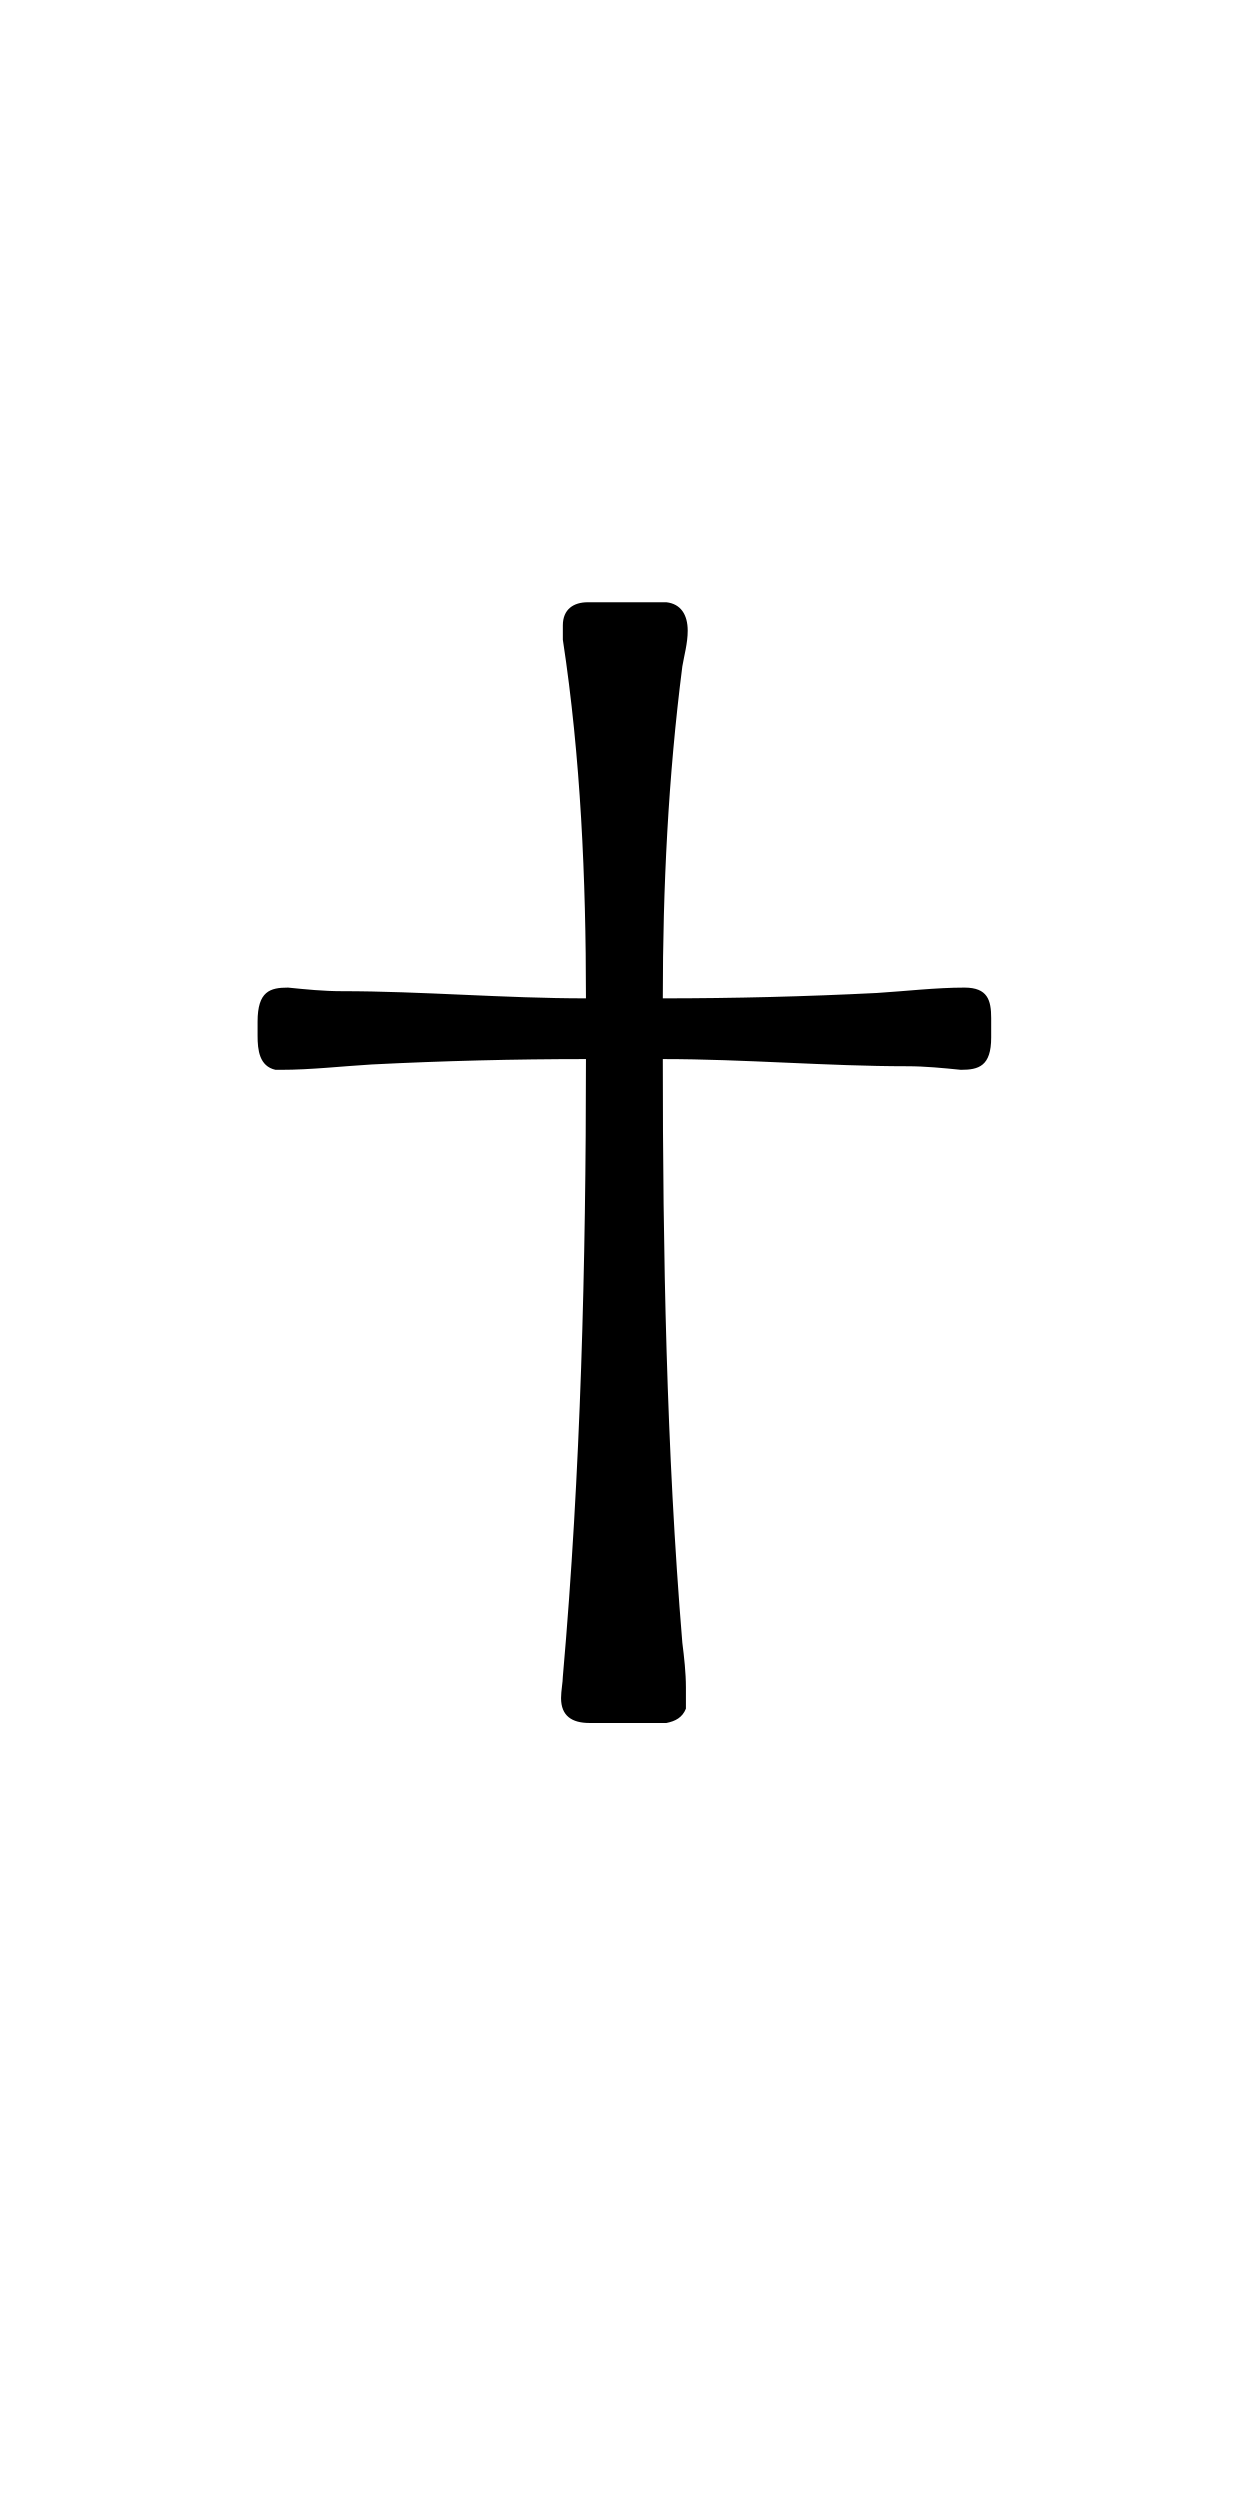
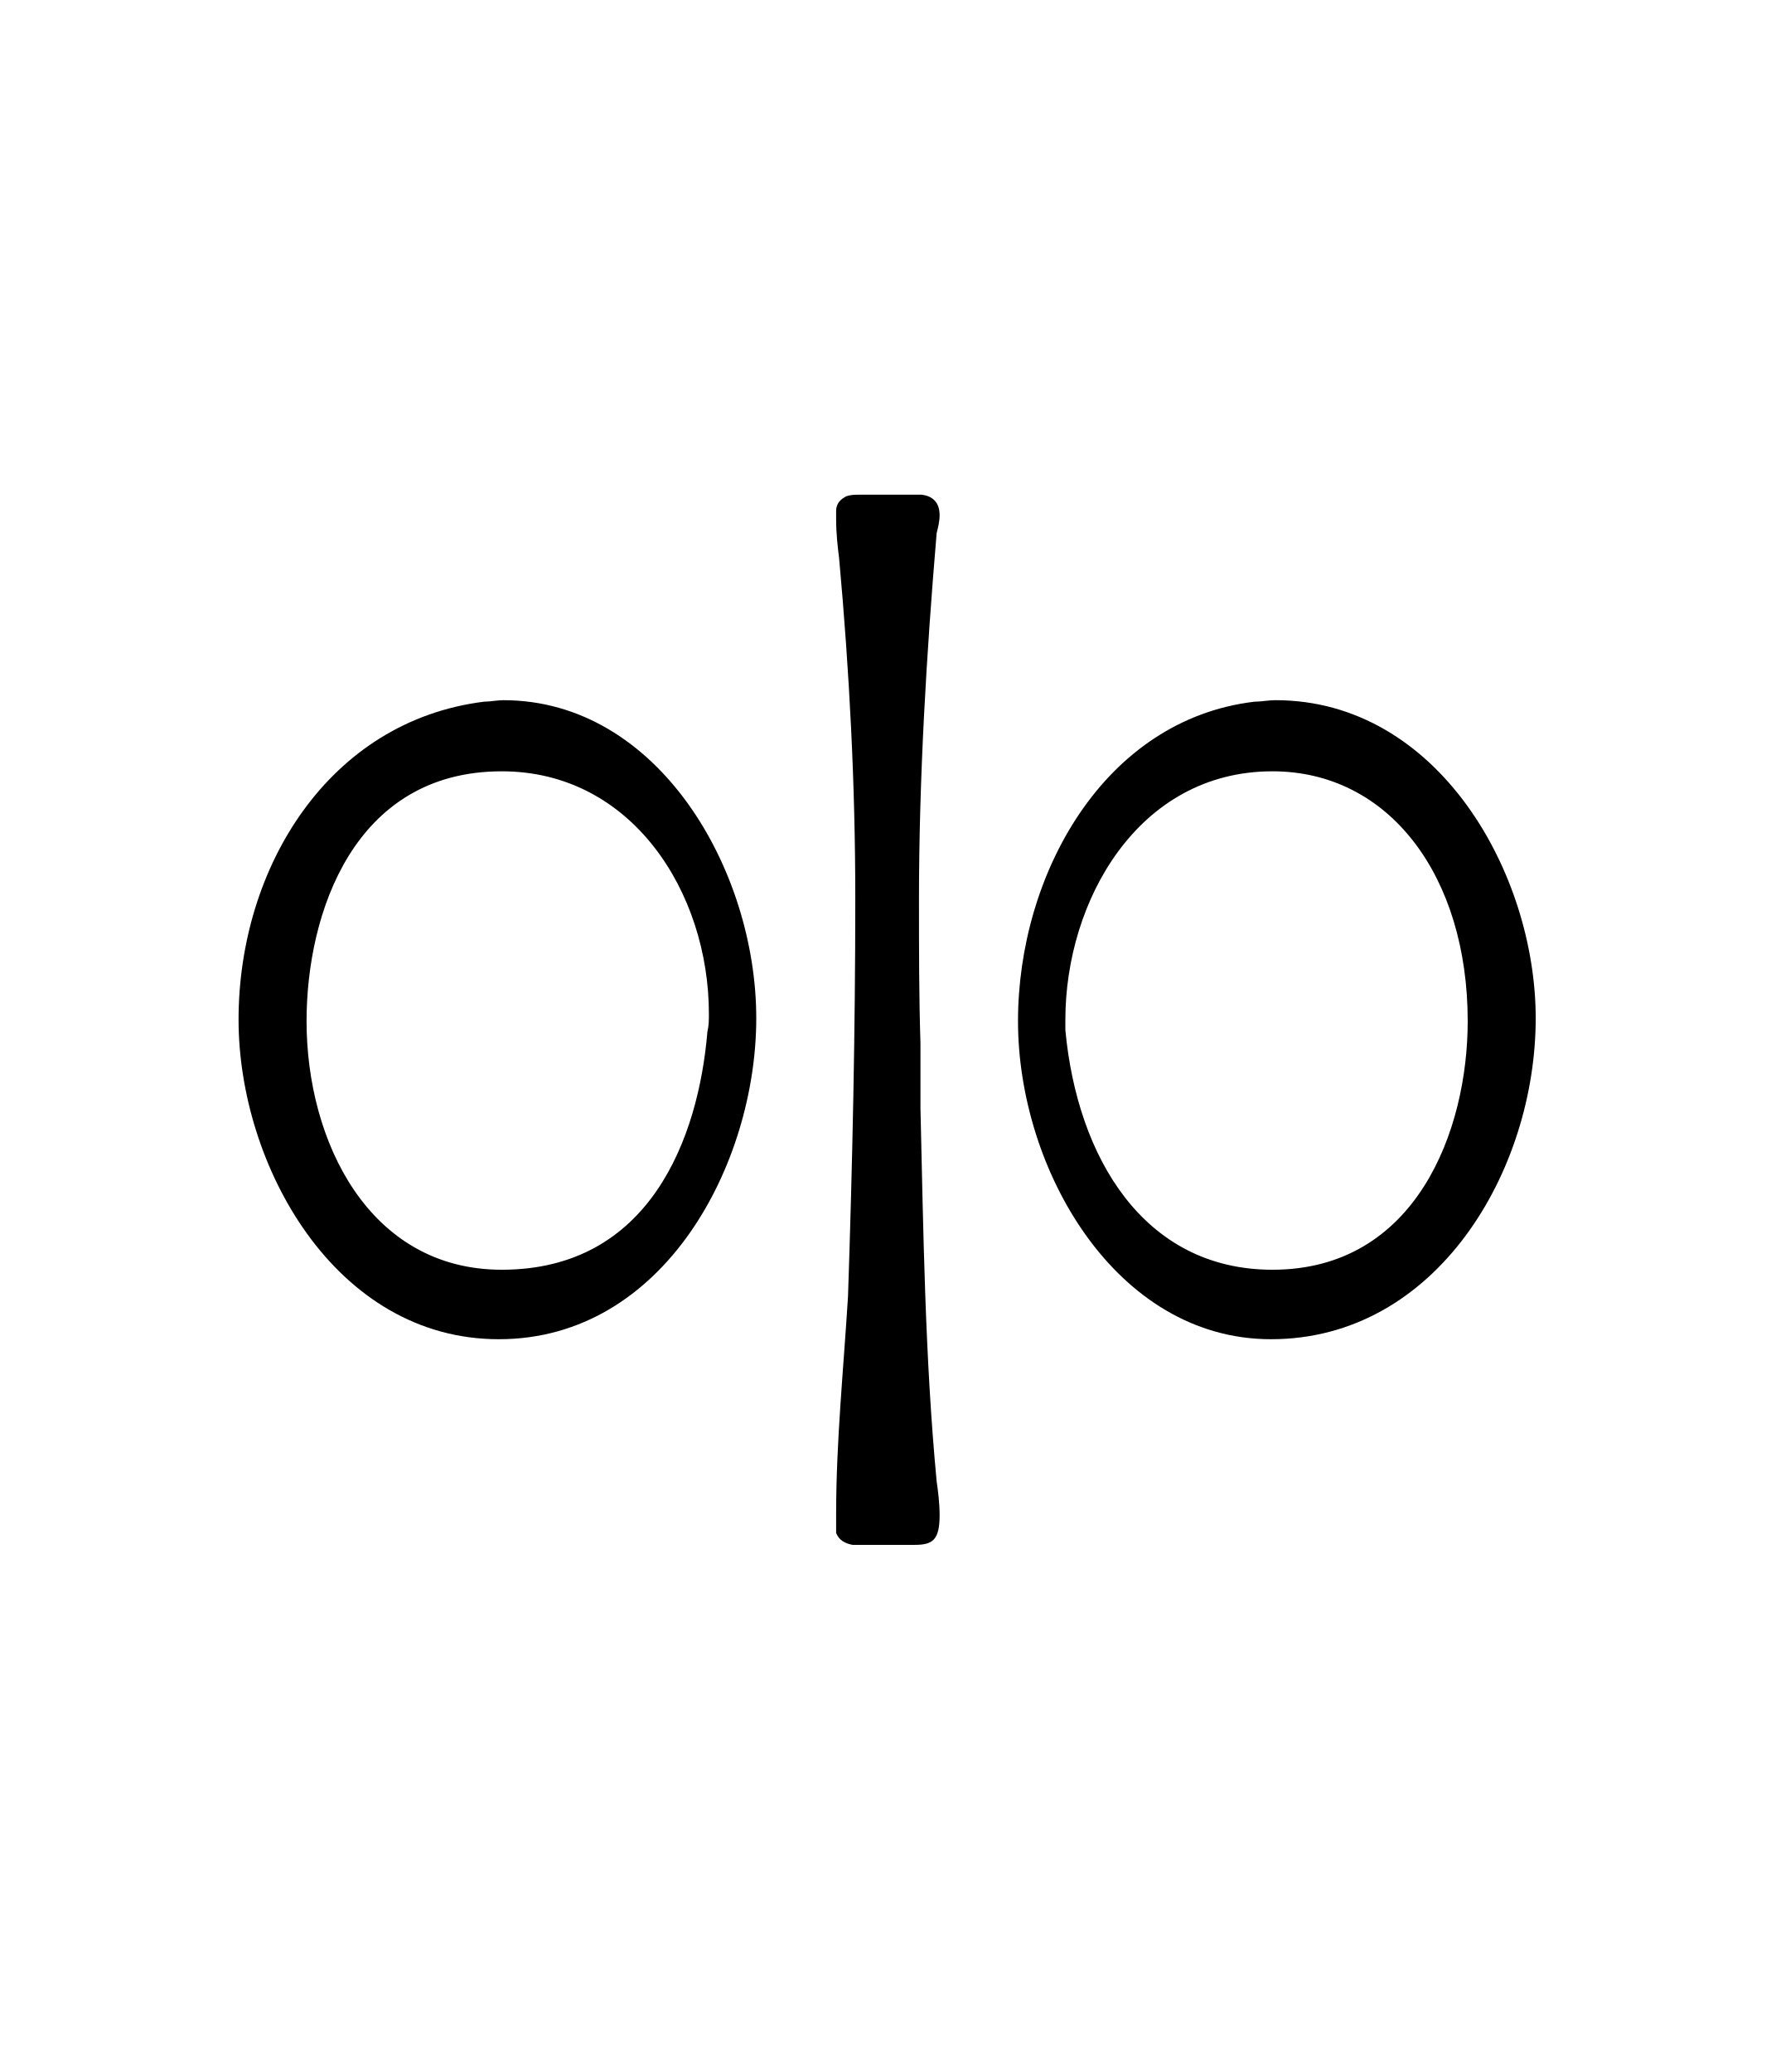
- <svg xmlns="http://www.w3.org/2000/svg" xmlns:xlink="http://www.w3.org/1999/xlink" version="1.1" viewBox="-165.1 -165.1 16.006 32">
+ <svg xmlns="http://www.w3.org/2000/svg" xmlns:xlink="http://www.w3.org/1999/xlink" version="1.1" viewBox="-165.1 -165.1 27.425 32">
  <defs>
-     <path id="g0-100" d="M2.271-3.796C1.813-3.796 1.355-3.836 .907-3.836C.807-3.836 .707-3.846 .608-3.856C.508-3.856 .438-3.836 .438-3.666V-3.587C.438-3.507 .448-3.417 .538-3.397H.568C.737-3.397 .907-3.417 1.076-3.427C1.474-3.447 1.873-3.457 2.271-3.457C2.271-2.321 2.242-1.146 2.142-.01C2.142 .02 2.132 .07 2.132 .11C2.132 .209 2.192 .249 2.291 .249H2.72C2.77 .239 2.809 .219 2.829 .169V.05C2.829-.03 2.819-.12 2.809-.199C2.72-1.275 2.7-2.381 2.7-3.457C3.158-3.457 3.616-3.417 4.065-3.417C4.164-3.417 4.264-3.407 4.364-3.397C4.463-3.397 4.533-3.417 4.533-3.577V-3.686C4.533-3.786 4.513-3.856 4.384-3.856C4.224-3.856 4.055-3.836 3.895-3.826C3.497-3.806 3.098-3.796 2.7-3.796C2.7-4.413 2.73-5.031 2.809-5.649C2.819-5.709 2.839-5.778 2.839-5.848C2.839-5.938 2.8-5.998 2.72-6.007H2.281C2.202-6.007 2.142-5.968 2.142-5.878V-5.798C2.242-5.141 2.271-4.463 2.271-3.796Z" />
+     <path id="g0-99" d="M4.961-4.643C3.945-4.523 3.367-3.477 3.367-2.491C3.367-1.494 4.025-.349 5.071-.349C6.187-.349 6.854-1.484 6.854-2.511C6.854-3.487 6.197-4.653 5.101-4.653C5.051-4.653 5.011-4.643 4.961-4.643ZM-.229-4.643C-1.275-4.513-1.883-3.527-1.883-2.501C-1.883-1.524-1.235-.349-.13-.349C.986-.349 1.604-1.534 1.604-2.511C1.604-3.507 .946-4.653-.1-4.653C-.139-4.653-.189-4.643-.229-4.643ZM1.275-2.421C1.215-1.704 .887-.817-.11-.817C-1.006-.817-1.425-1.684-1.425-2.491C-1.425-3.218-1.106-4.174-.11-4.174C.767-4.174 1.285-3.357 1.285-2.54C1.285-2.501 1.285-2.461 1.275-2.421ZM3.686-2.431V-2.501C3.686-3.298 4.174-4.174 5.081-4.174C5.868-4.174 6.396-3.467 6.396-2.491C6.396-1.753 6.047-.817 5.081-.817C4.214-.817 3.766-1.574 3.686-2.431ZM2.212-6.027C2.172-6.007 2.142-5.978 2.142-5.928V-5.868C2.142-5.778 2.152-5.689 2.162-5.609C2.232-4.842 2.271-4.085 2.271-3.318C2.271-2.421 2.252-1.534 2.222-.638C2.192-.149 2.142 .339 2.142 .827V.956C2.162 1.006 2.202 1.026 2.252 1.036H2.67C2.79 1.036 2.839 1.006 2.839 .837C2.839 .757 2.829 .677 2.819 .608C2.74-.229 2.73-1.066 2.71-1.903V-2.341C2.7-2.66 2.7-2.979 2.7-3.308C2.7-4.125 2.75-4.961 2.819-5.778C2.829-5.818 2.839-5.858 2.839-5.898C2.839-5.988 2.79-6.027 2.72-6.037H2.301C2.271-6.037 2.242-6.037 2.212-6.027Z" />
  </defs>
  <g id="page1" transform="scale(2.293061)">
-     <use x="-71" y="-62.631" xlink:href="#g0-100" />
+     <use x="-68.51" y="-62.631" xlink:href="#g0-99" />
  </g>
</svg>
